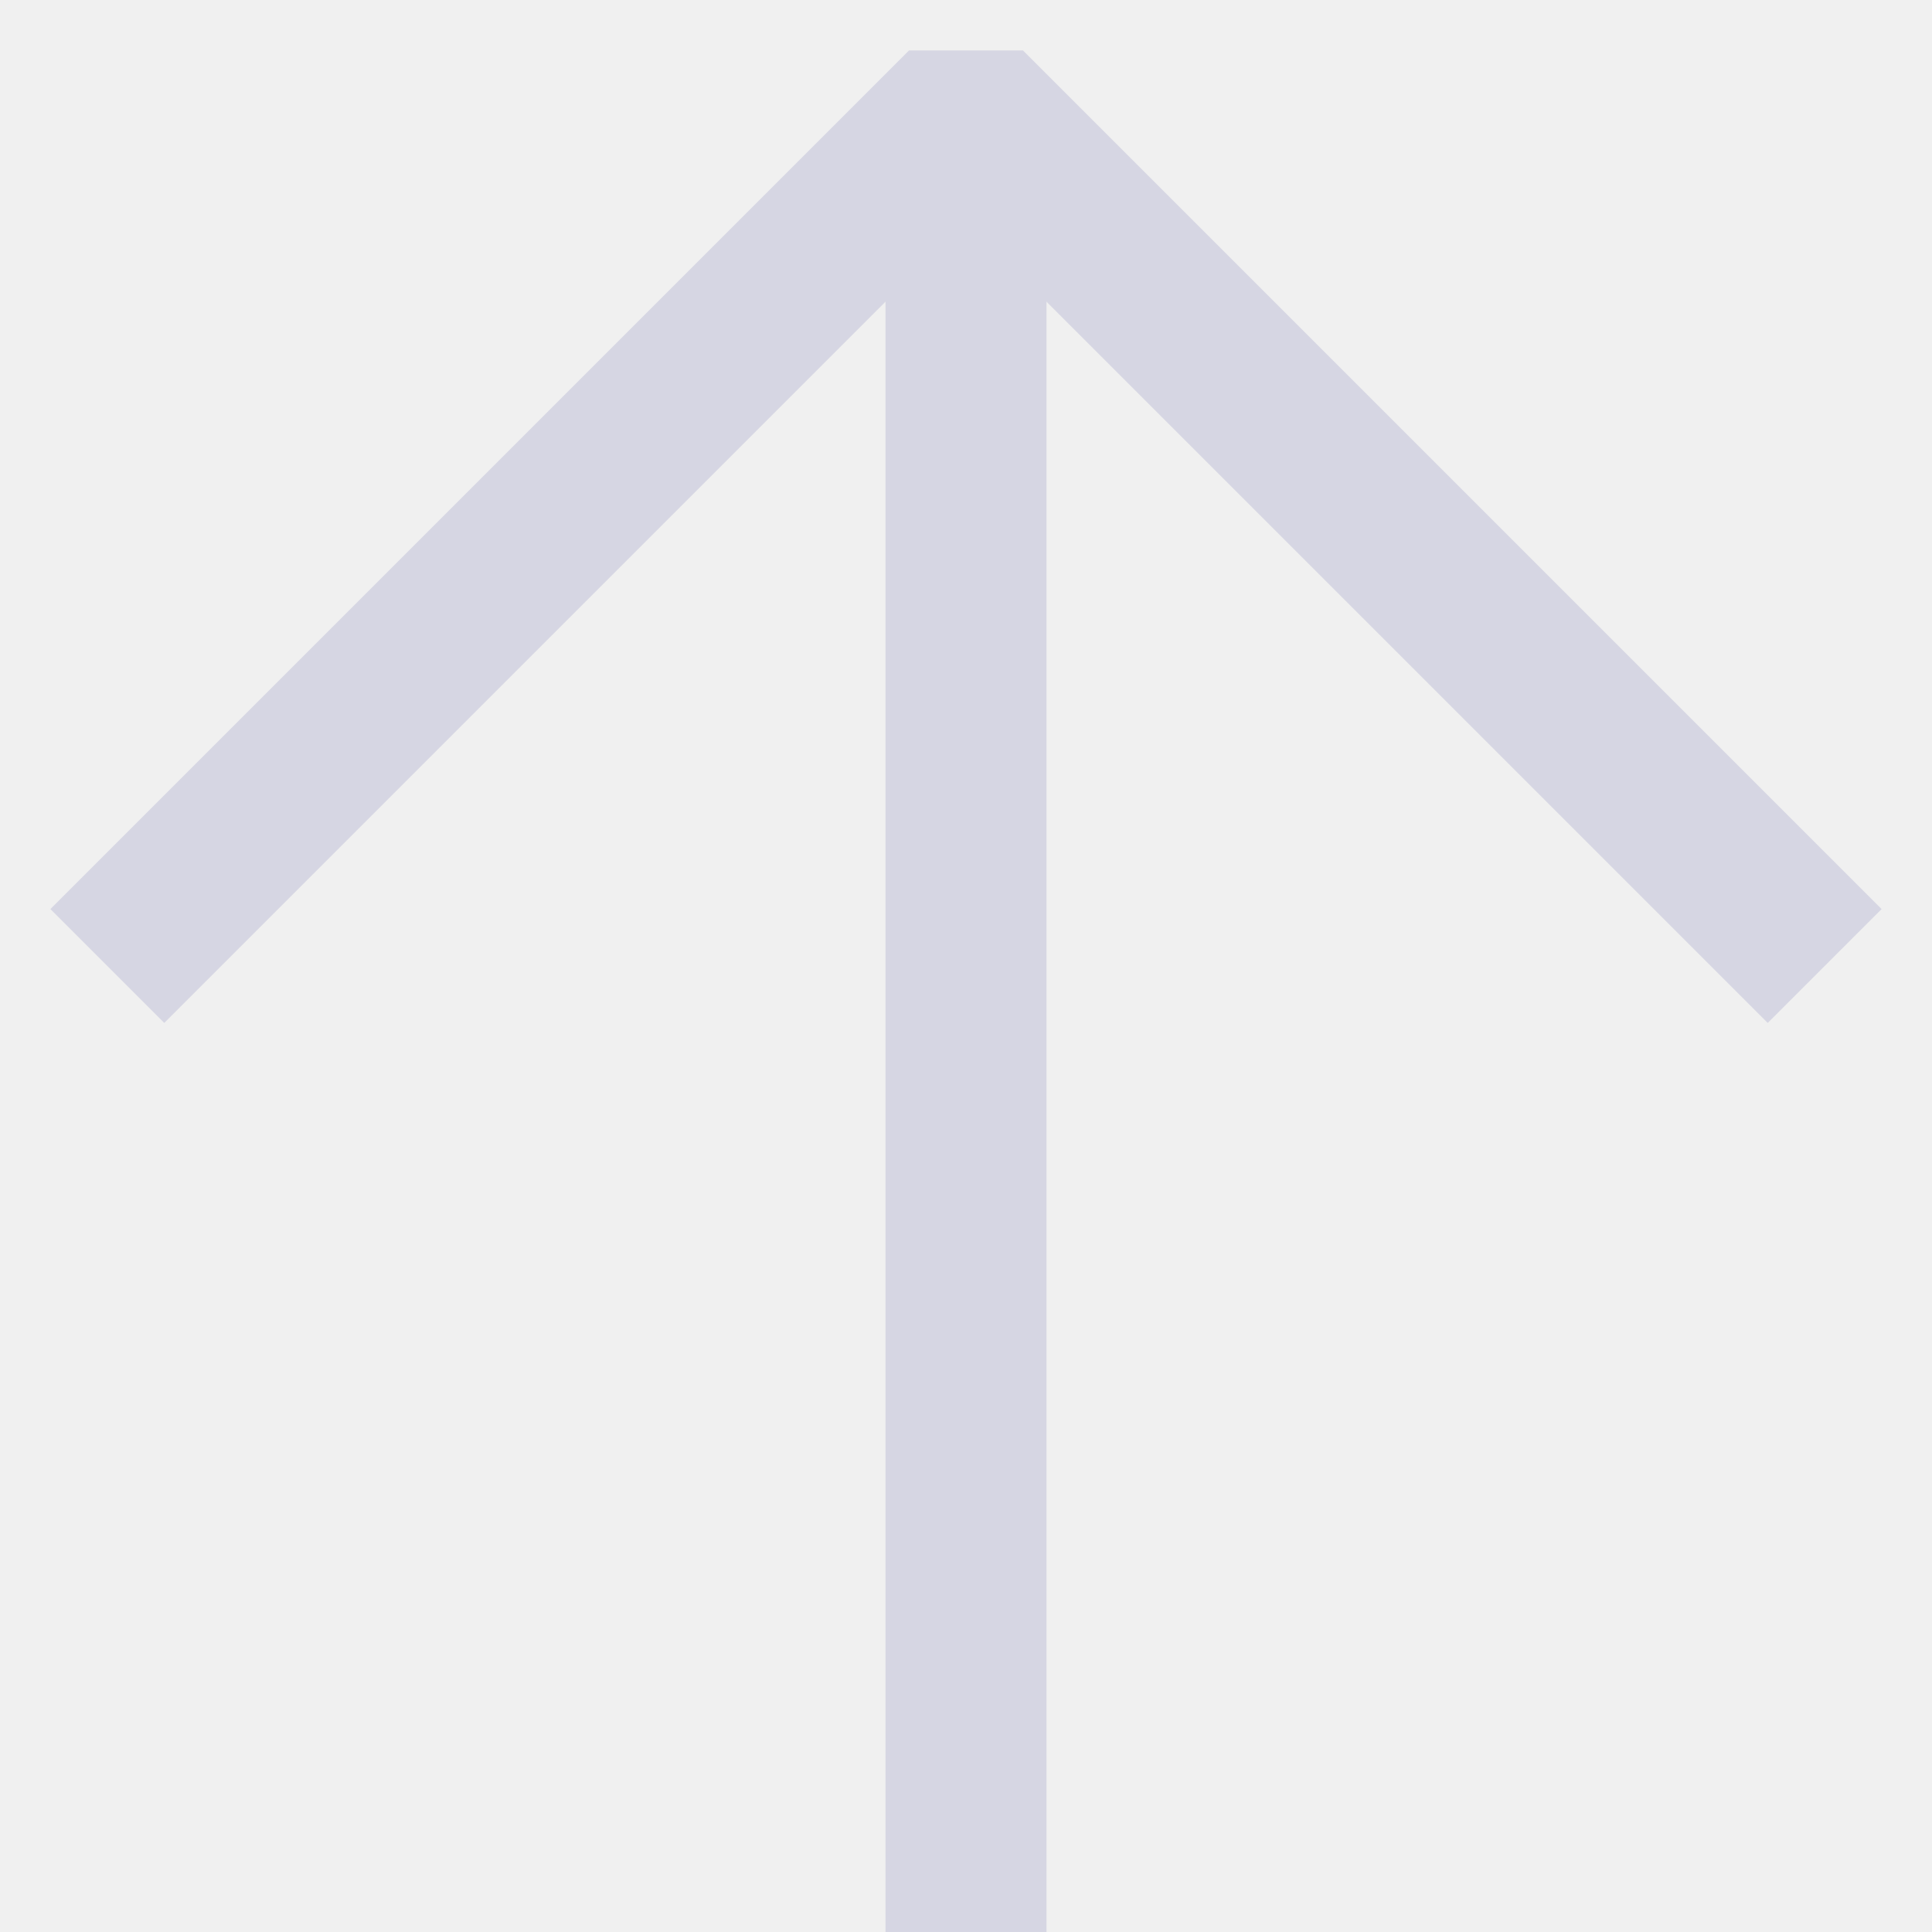
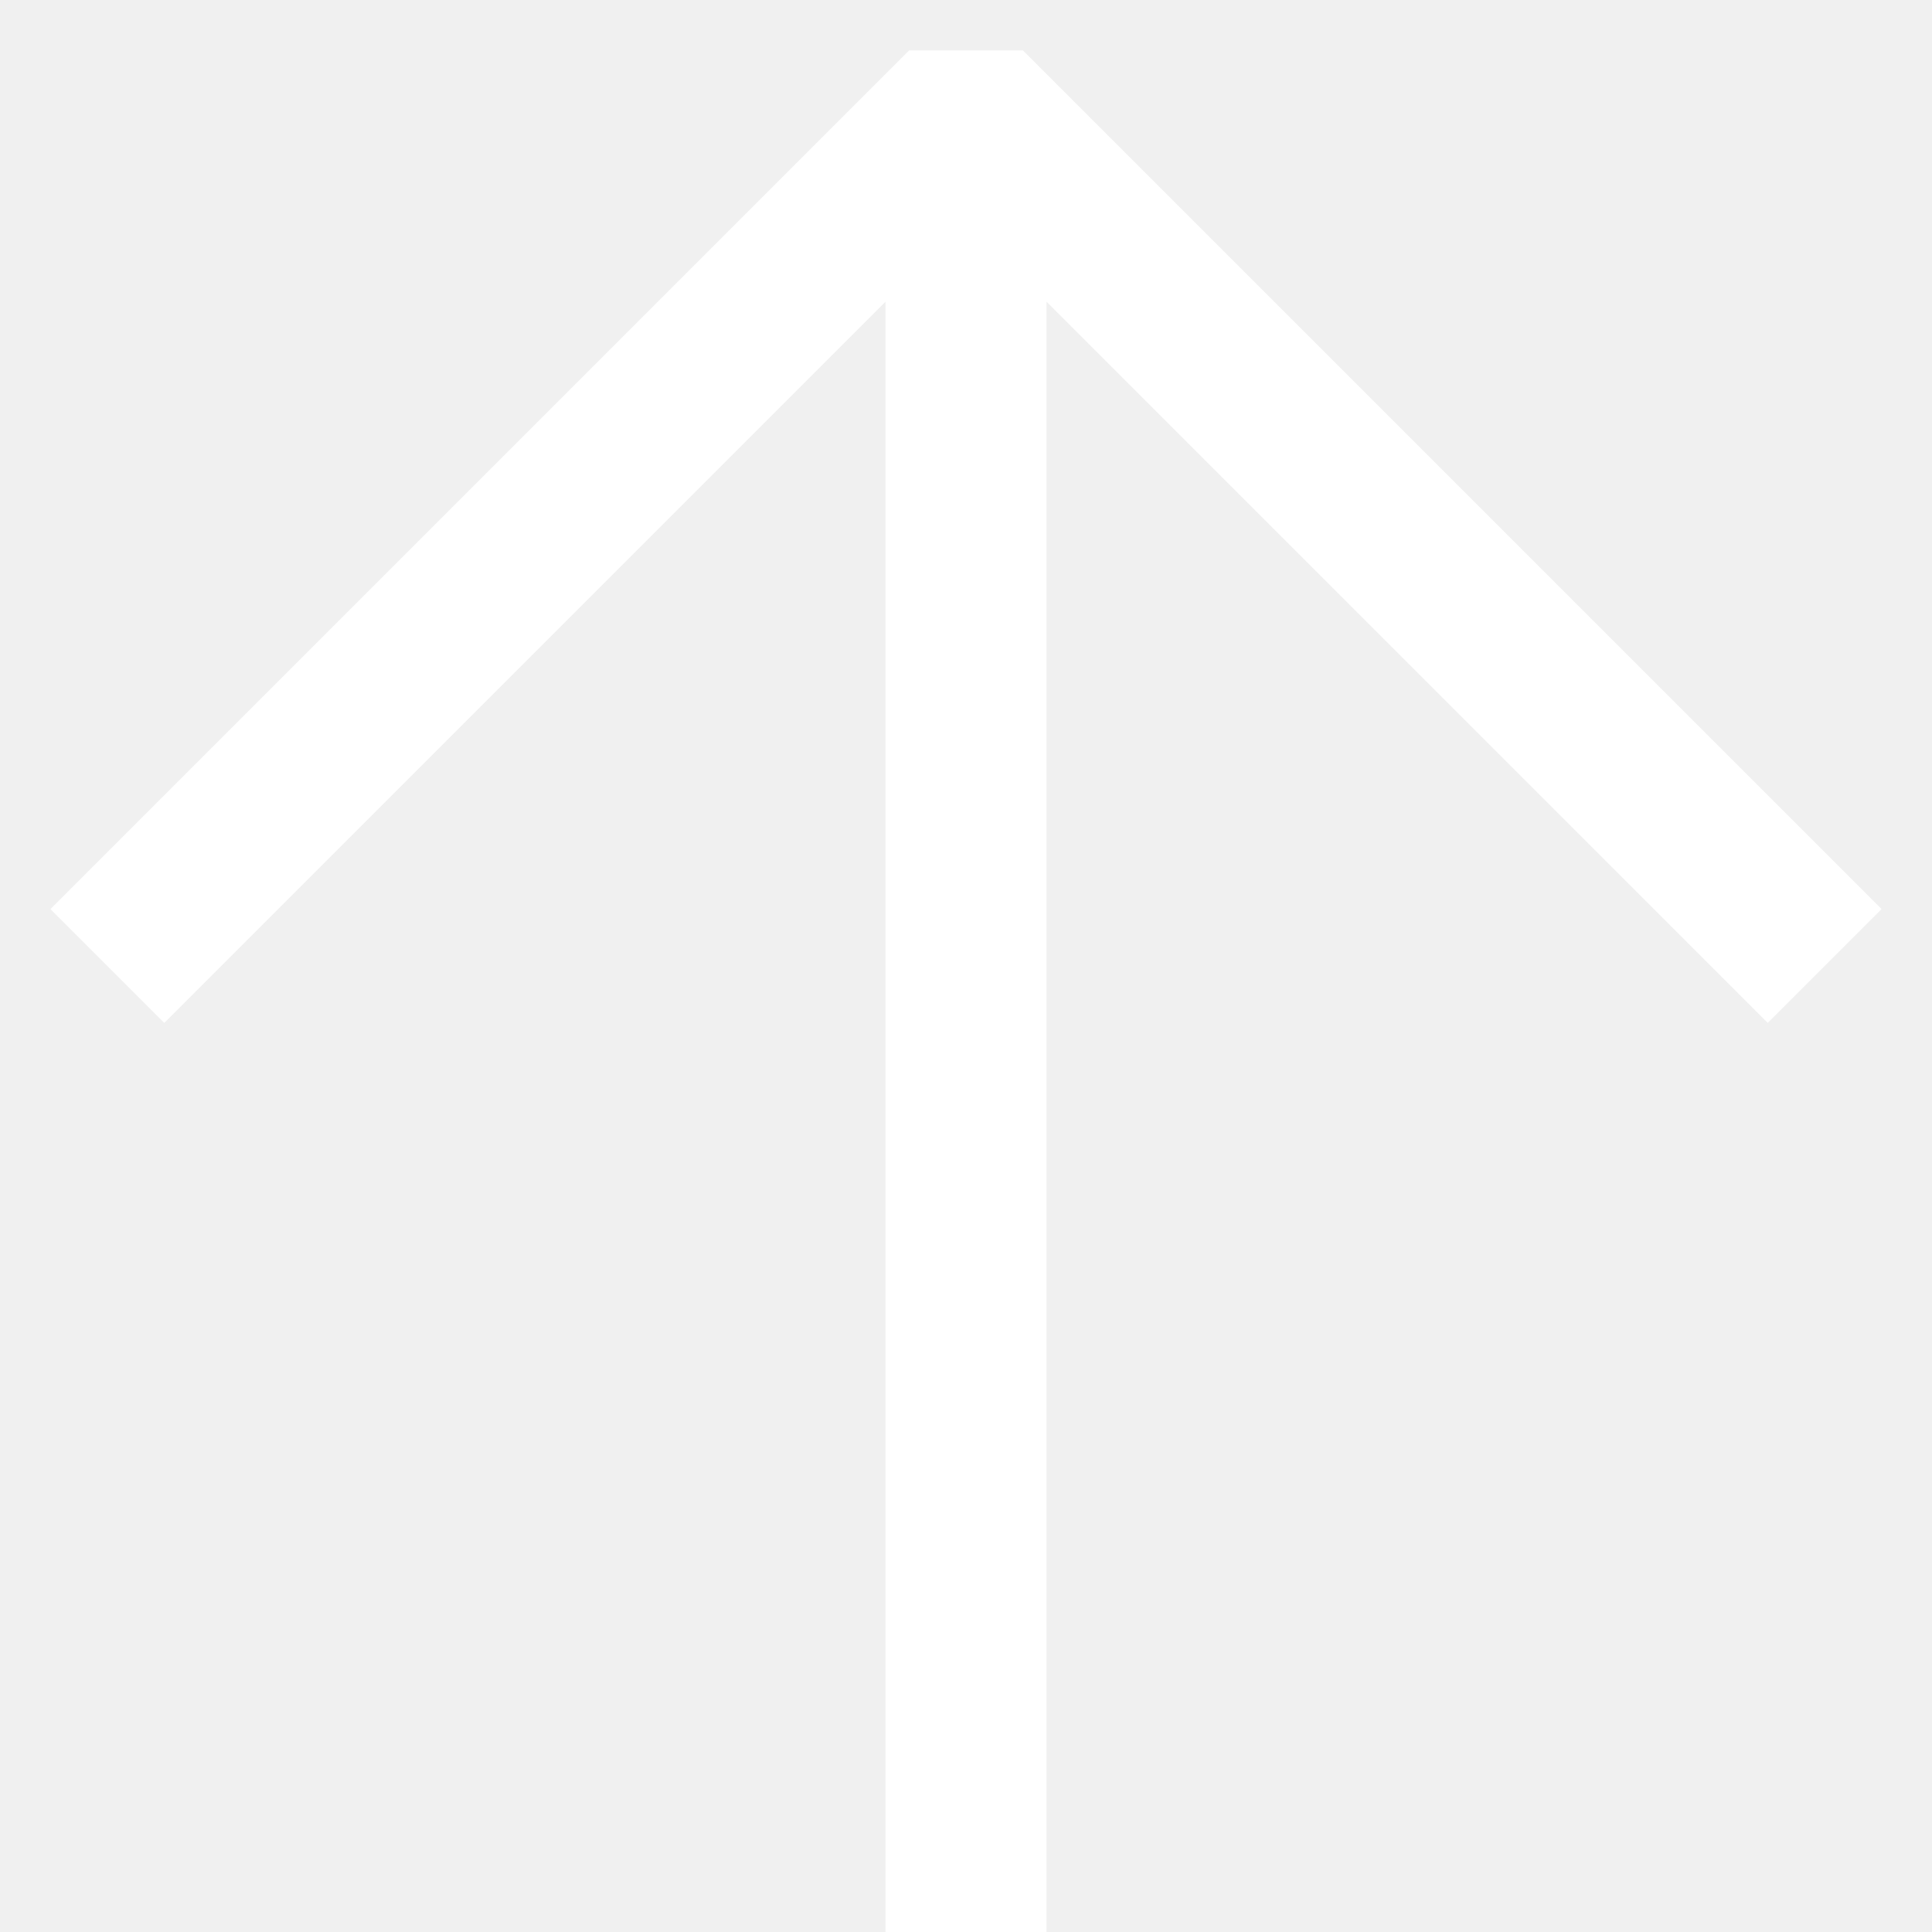
<svg xmlns="http://www.w3.org/2000/svg" width="36" height="36" viewBox="0 0 36 36" fill="none">
  <g clip-path="url(#clip0_506_1215)">
-     <path d="M34 18L18 2L2 18" stroke="#D6D6E3" stroke-width="3" stroke-linejoin="bevel" />
-     <path d="M18 2L18 36" stroke="#D6D6E3" stroke-width="3" />
+     <path d="M34 18L18 2L2 18" stroke="white" stroke-width="3" stroke-linejoin="bevel" />
+     <path d="M18 2L18 36" stroke="white" stroke-width="3" />
  </g>
  <defs>
    <clipPath id="clip0_506_1215">
      <rect width="36" height="36" fill="white" />
    </clipPath>
  </defs>
</svg>
